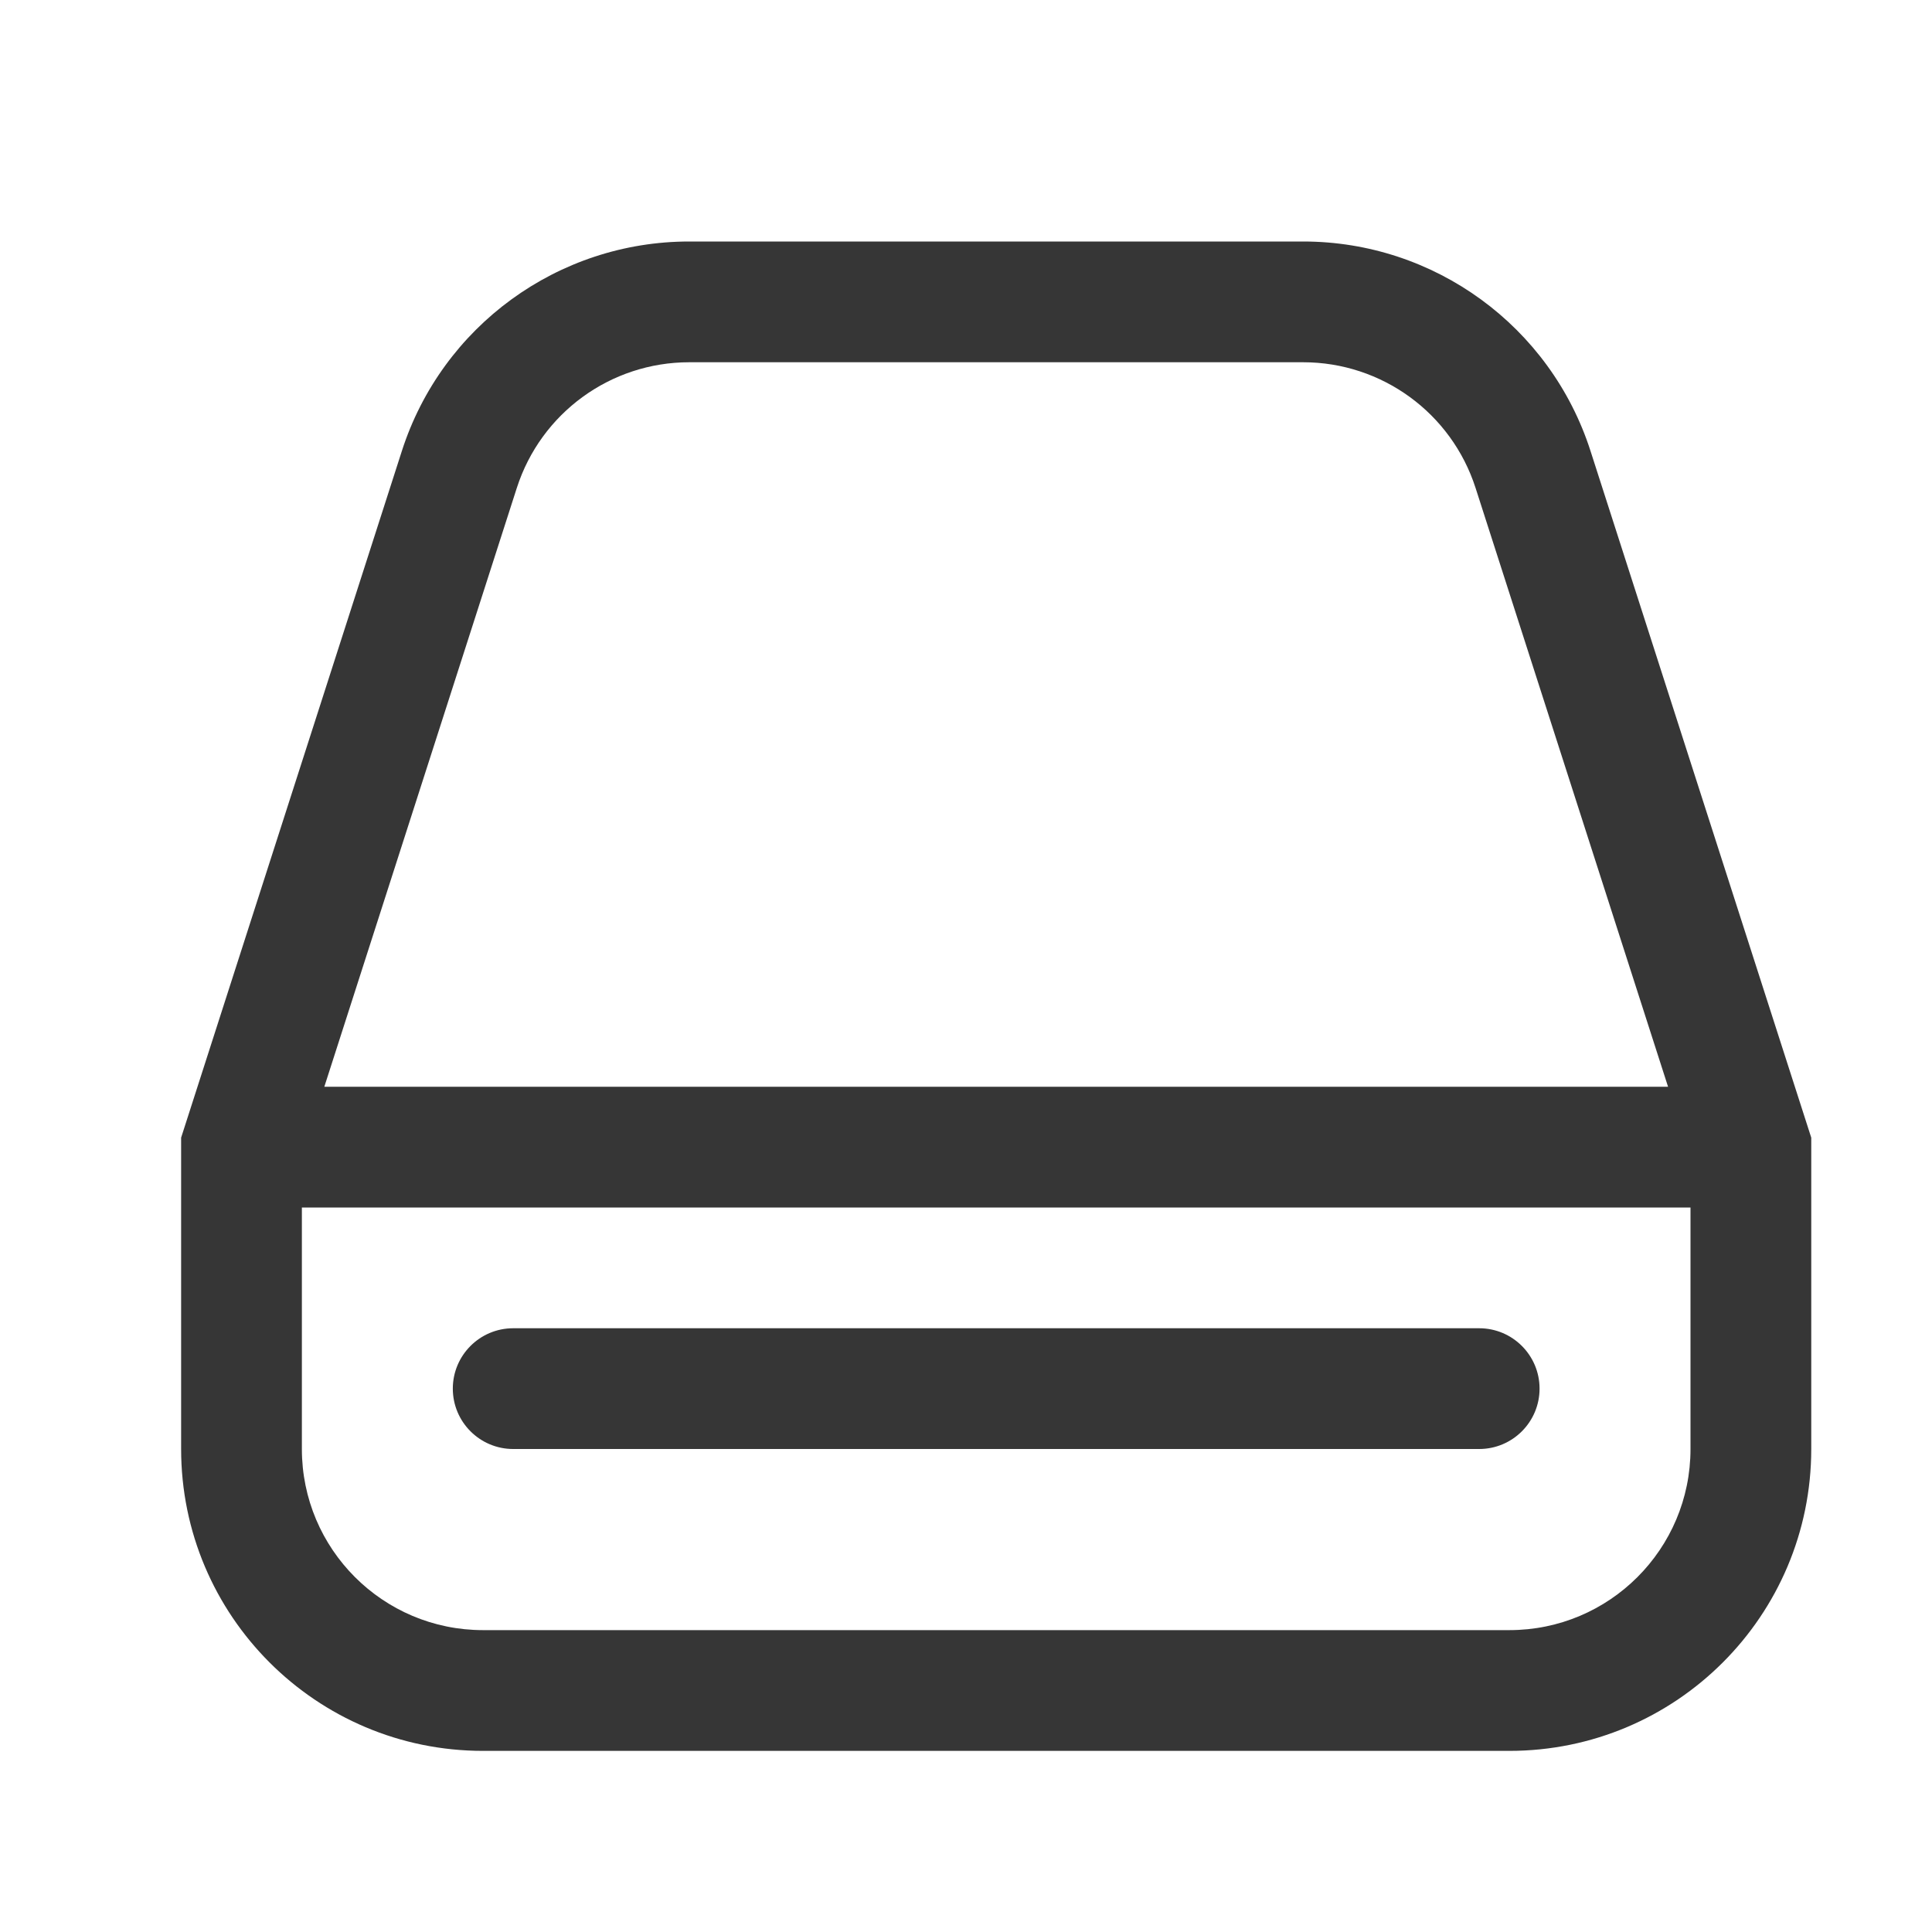
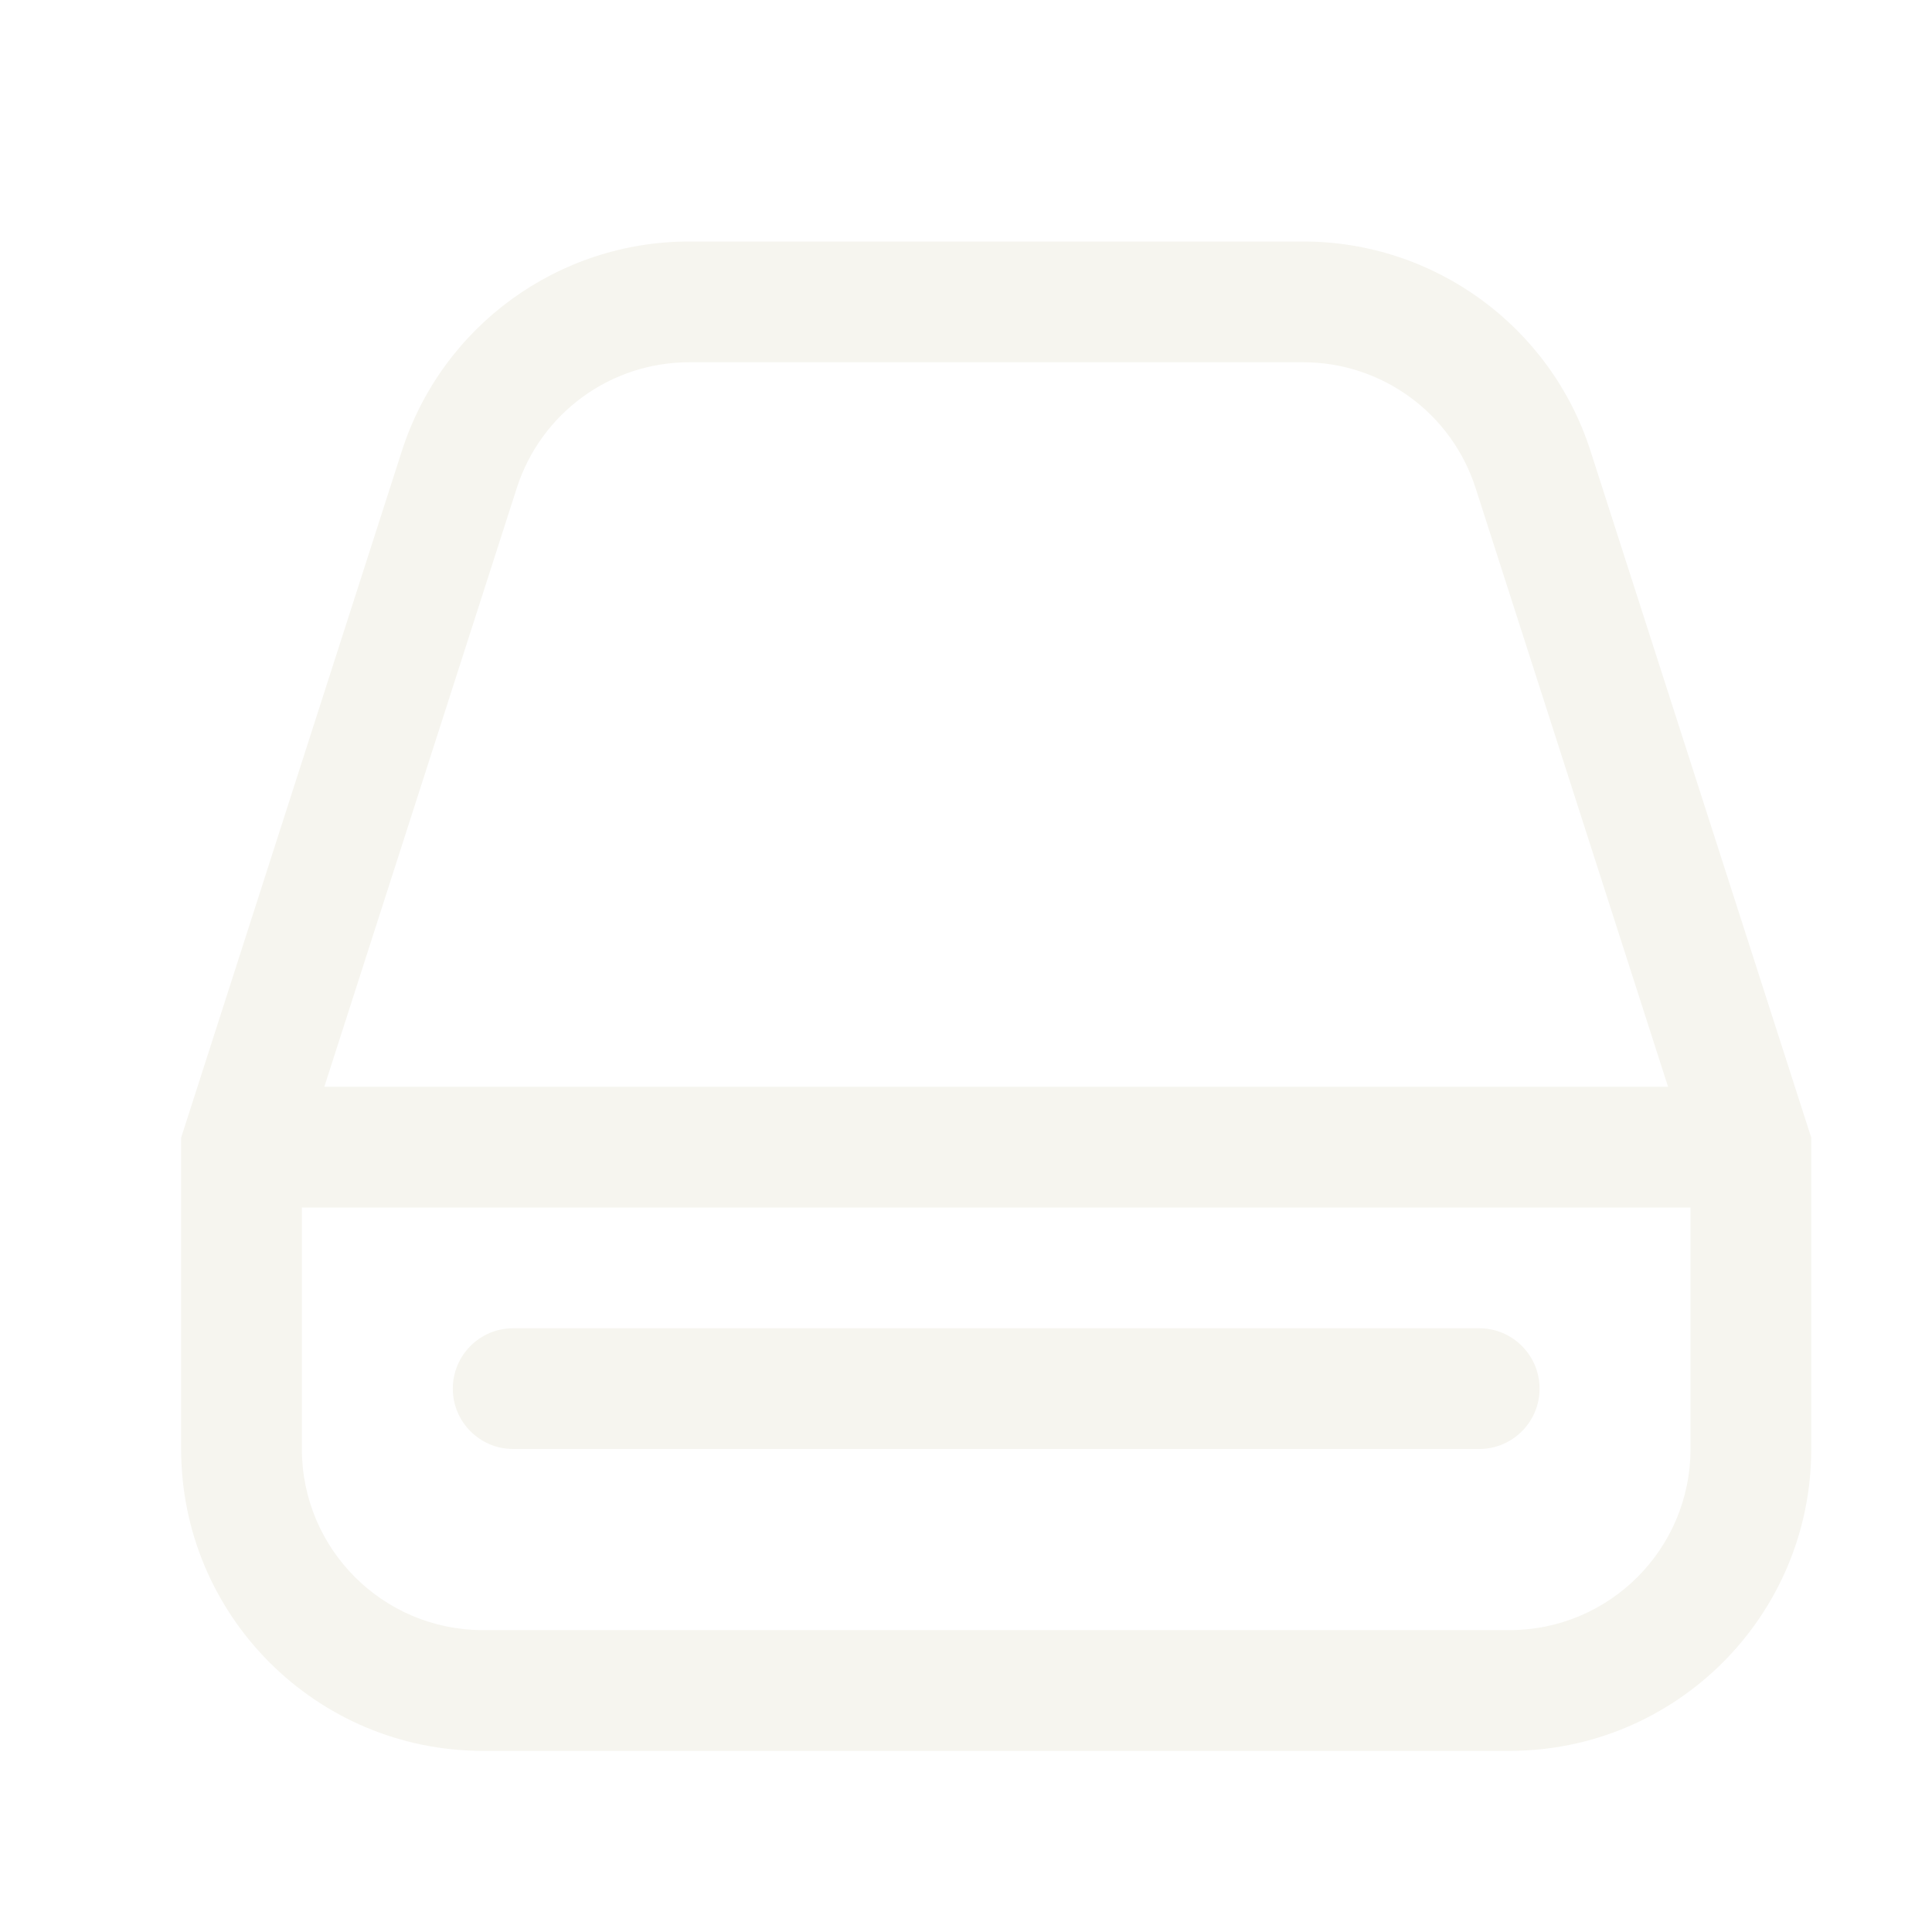
<svg xmlns="http://www.w3.org/2000/svg" width="32" height="32" viewBox="0 0 32 32" fill="none">
-   <path d="M4 19L3.048 18.694L3 18.843V19H4ZM29 19H30V18.843L29.952 18.694L29 19ZM8.5 22C7.948 22 7.5 22.448 7.5 23C7.5 23.552 7.948 24 8.5 24V22ZM24.5 24C25.052 24 25.5 23.552 25.5 23C25.5 22.448 25.052 22 24.5 22V24ZM25.392 7.776L24.44 8.082L25.392 7.776ZM25 27H8V29H25V27ZM5 24V19H3V24H5ZM4 20H29V18H4V20ZM28 19V24H30V19H28ZM11.416 6H21.584V4H11.416V6ZM24.44 8.082L28.048 19.306L29.952 18.694L26.344 7.47L24.44 8.082ZM6.656 7.47L3.048 18.694L4.952 19.306L8.56 8.082L6.656 7.47ZM8.5 24H24.5V22H8.5V24ZM11.416 4C9.244 4 7.32 5.402 6.656 7.47L8.56 8.082C8.959 6.841 10.113 6 11.416 6V4ZM8 27C6.343 27 5 25.657 5 24H3C3 26.761 5.239 29 8 29V27ZM21.584 6C22.887 6 24.041 6.841 24.44 8.082L26.344 7.47C25.68 5.402 23.756 4 21.584 4V6ZM25 29C27.761 29 30 26.761 30 24H28C28 25.657 26.657 27 25 27V29Z" fill="#363636" />
+   <path d="M4 19L3.048 18.694L3 18.843V19H4ZM29 19H30V18.843L29.952 18.694L29 19ZM8.5 22C7.948 22 7.5 22.448 7.5 23C7.5 23.552 7.948 24 8.5 24V22ZM24.5 24C25.052 24 25.5 23.552 25.5 23C25.5 22.448 25.052 22 24.5 22V24ZM25.392 7.776L24.44 8.082L25.392 7.776ZM25 27H8V29H25V27ZM5 24V19H3V24H5ZM4 20H29V18H4V20ZM28 19V24H30V19H28ZM11.416 6H21.584V4H11.416V6ZM24.44 8.082L28.048 19.306L29.952 18.694L26.344 7.47L24.44 8.082ZM6.656 7.47L3.048 18.694L4.952 19.306L8.56 8.082L6.656 7.47ZM8.5 24H24.5V22H8.5V24ZM11.416 4C9.244 4 7.32 5.402 6.656 7.47L8.56 8.082C8.959 6.841 10.113 6 11.416 6V4ZM8 27C6.343 27 5 25.657 5 24H3C3 26.761 5.239 29 8 29V27ZM21.584 6C22.887 6 24.041 6.841 24.44 8.082L26.344 7.47C25.68 5.402 23.756 4 21.584 4V6ZM25 29C27.761 29 30 26.761 30 24H28C28 25.657 26.657 27 25 27V29Z" fill="#F6F5EF" />
</svg>
